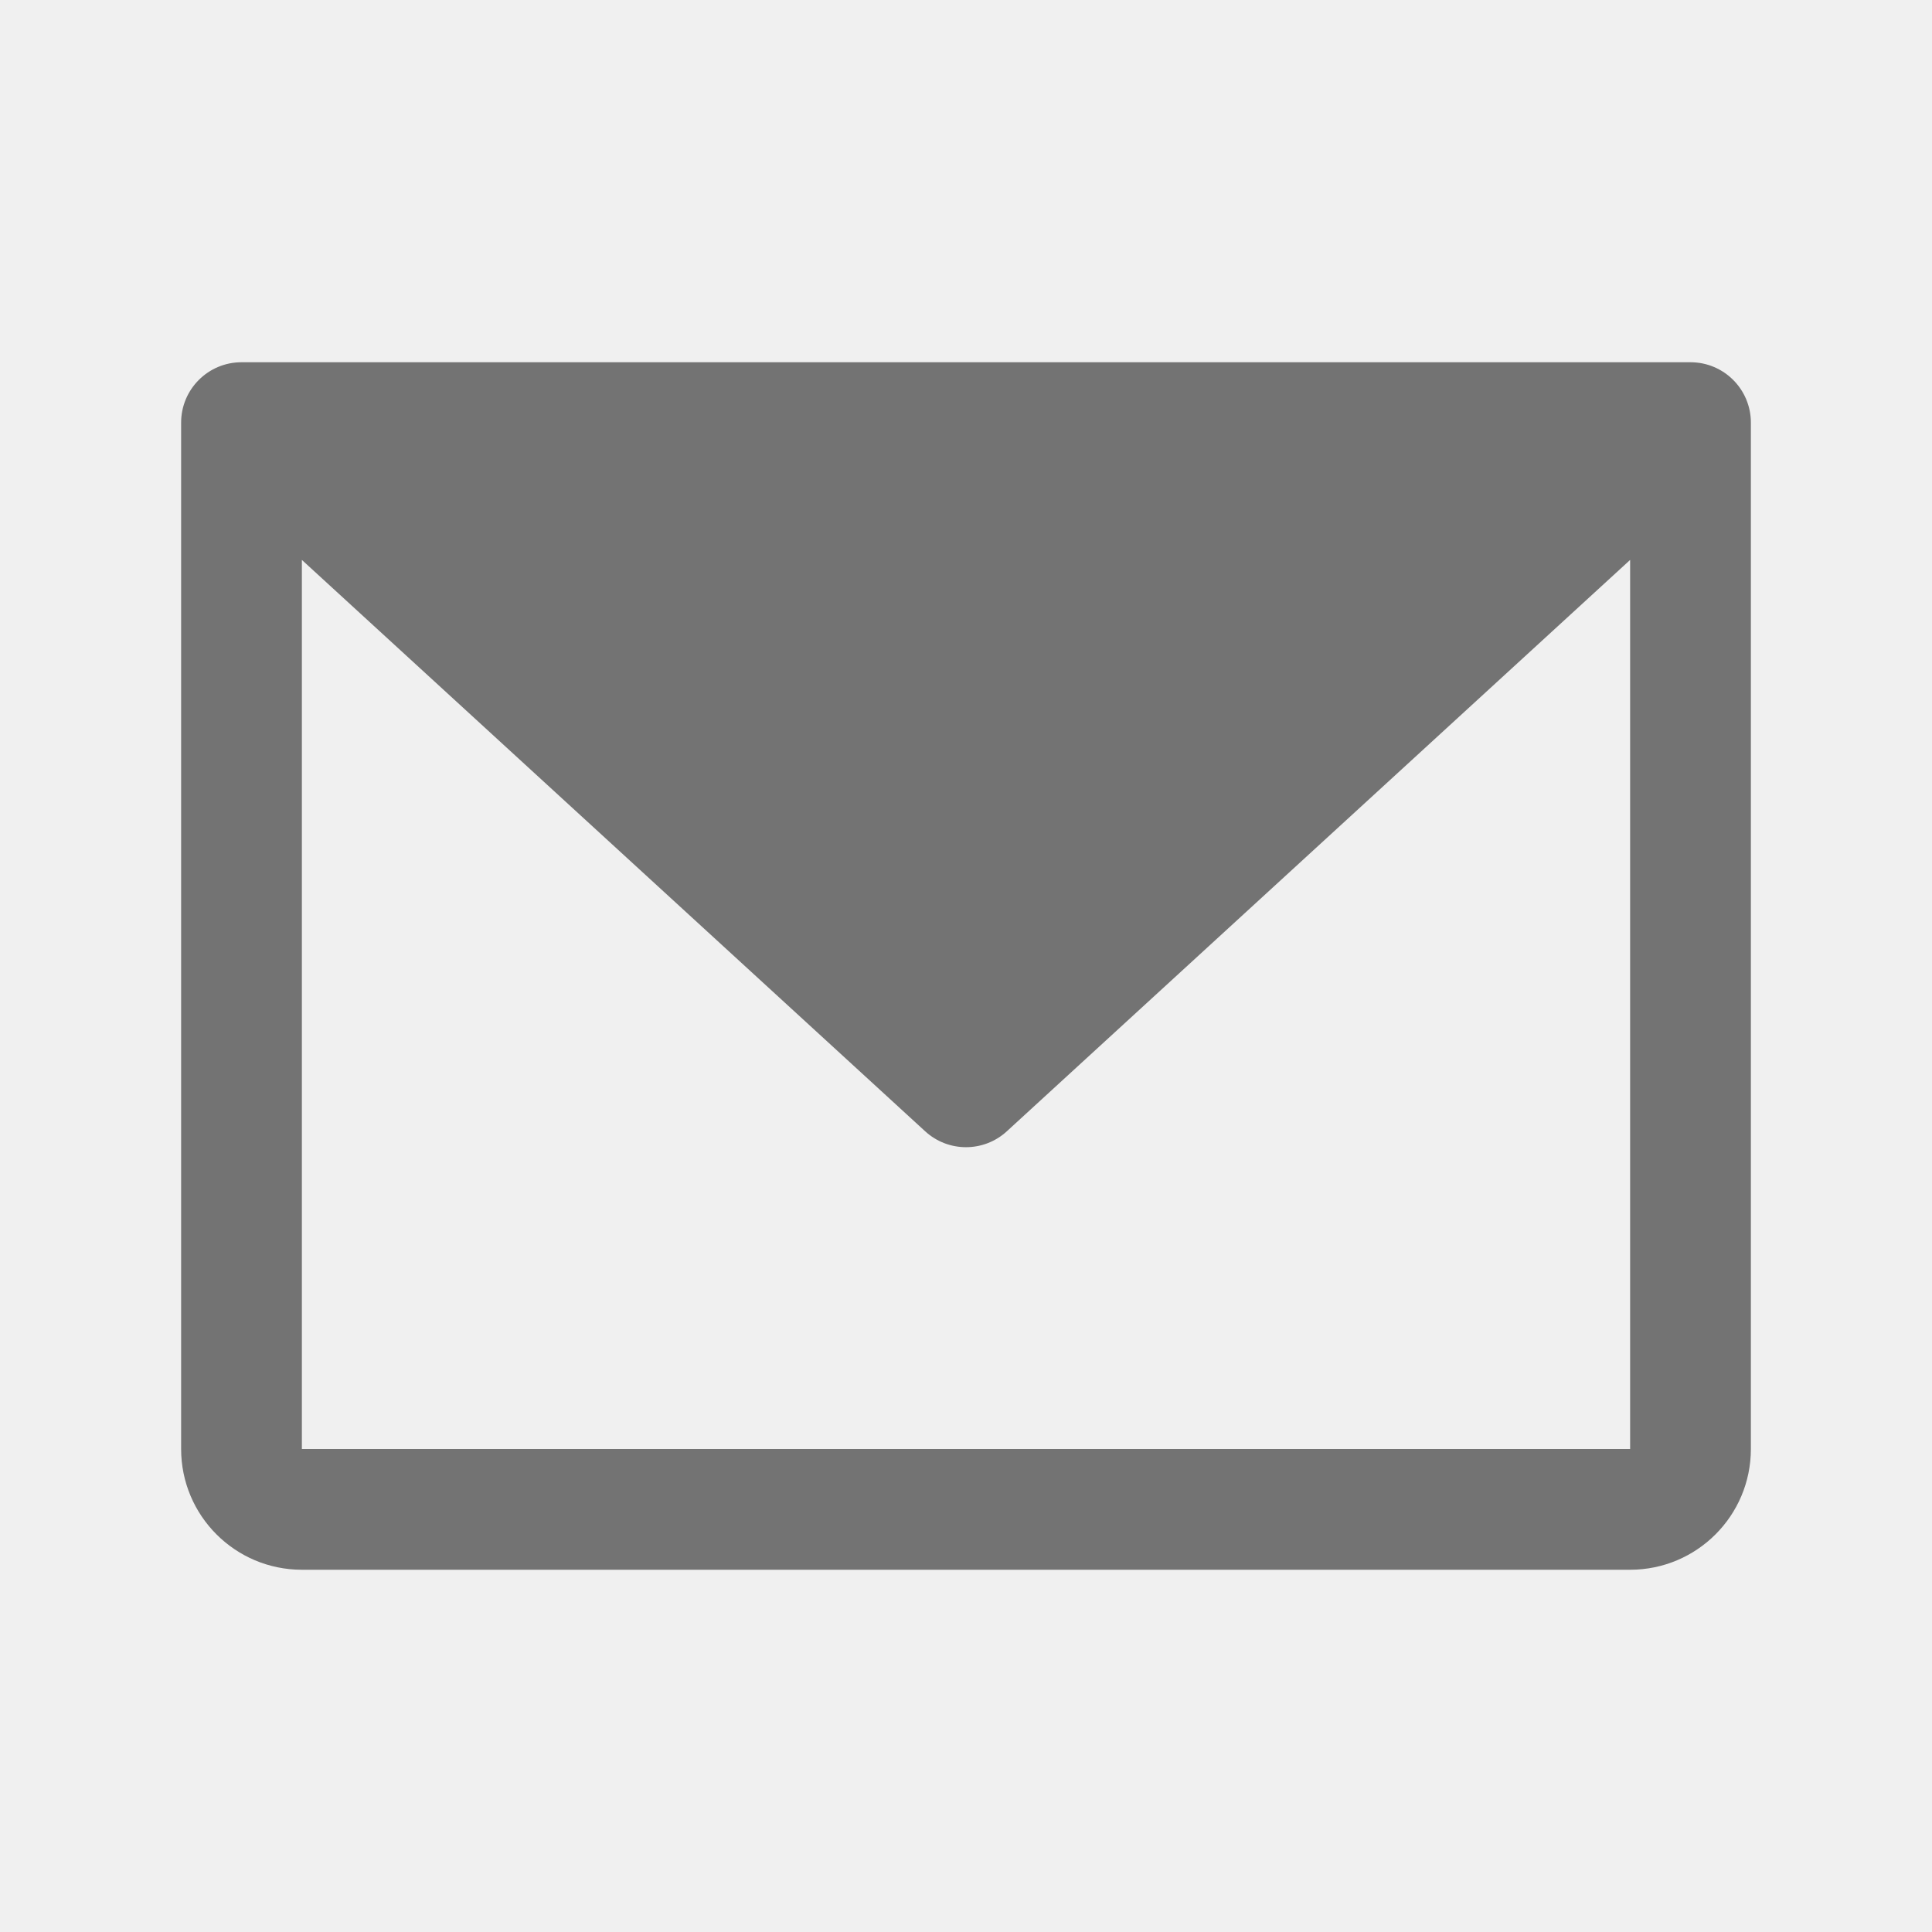
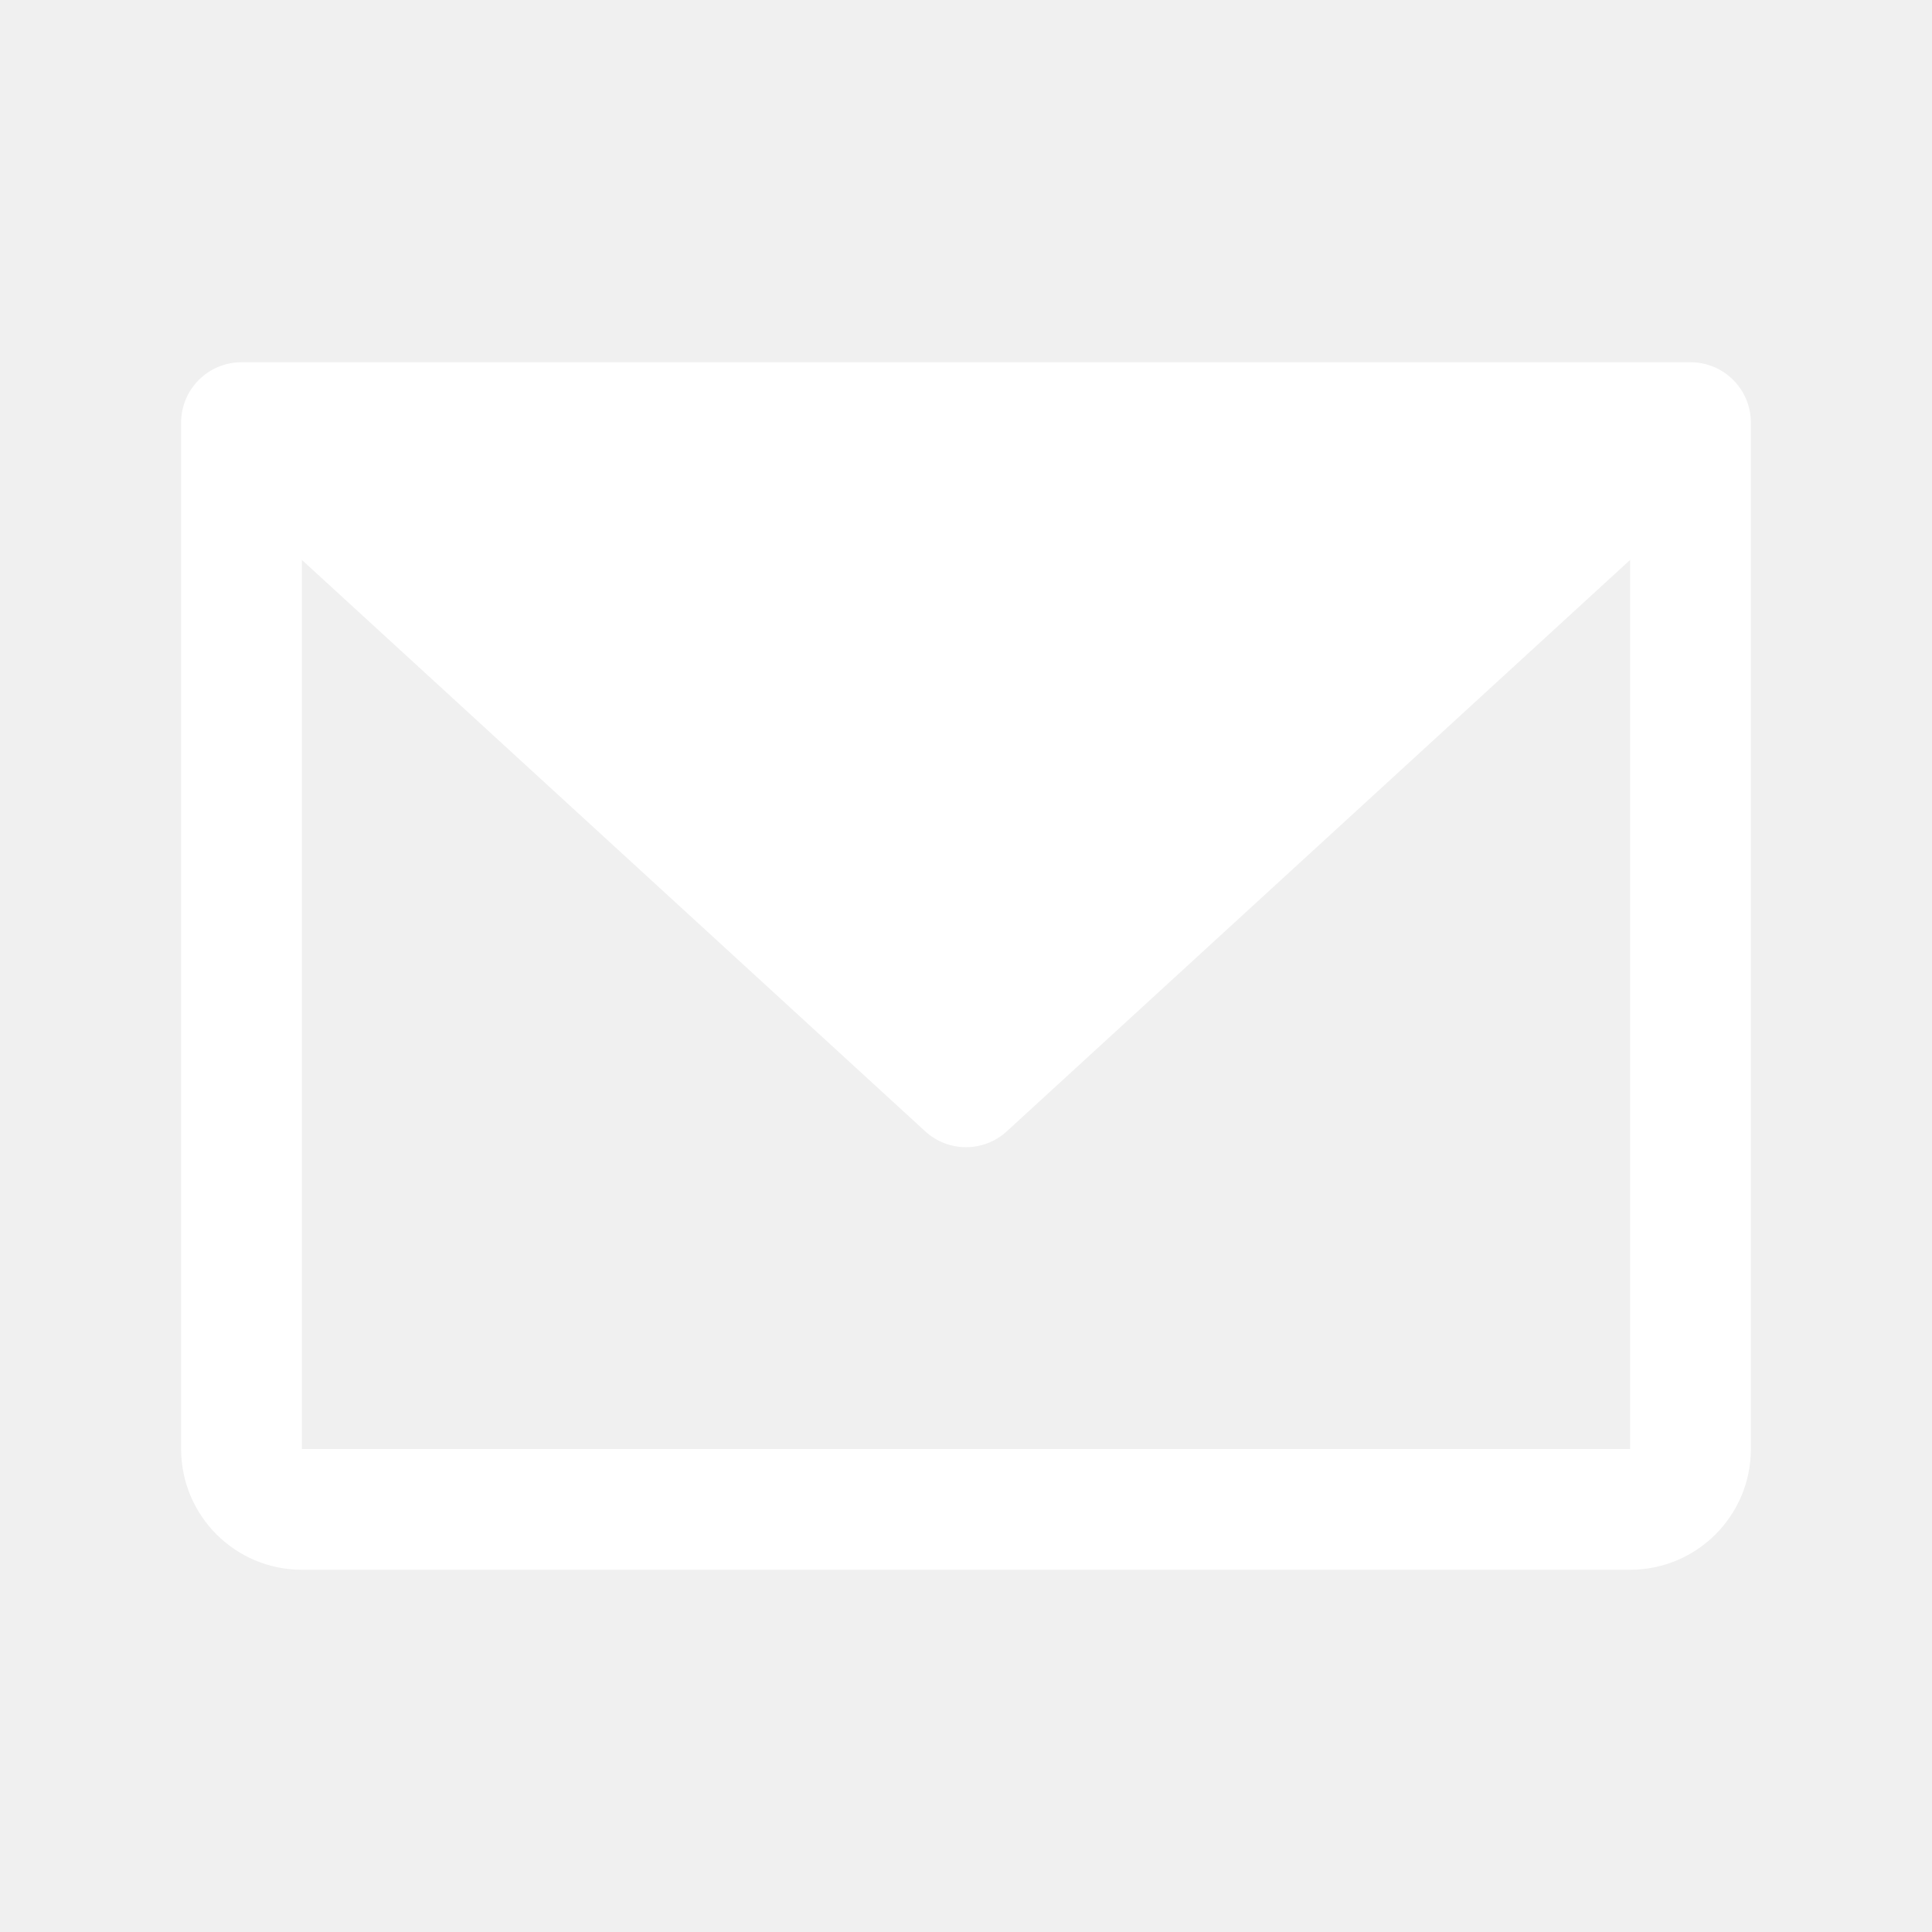
- <svg xmlns="http://www.w3.org/2000/svg" width="16" height="16" fill="none" viewBox="0 0 16 16">
-   <path fill="#737373" d="M14 3H2a.5.5 0 0 0-.5.5V12a1 1 0 0 0 1 1h11a1 1 0 0 0 1-1V3.5A.5.5 0 0 0 14 3Zm-.5 9h-11V4.637l5.162 4.732a.5.5 0 0 0 .676 0L13.5 4.637V12Z" />
+ <svg xmlns="http://www.w3.org/2000/svg" width="16" height="16" fill="white" viewBox="0 0 16 16">
+   <path className="fill-current" d="M14 3H2a.5.5 0 0 0-.5.5V12a1 1 0 0 0 1 1h11a1 1 0 0 0 1-1V3.5A.5.5 0 0 0 14 3Zm-.5 9h-11V4.637l5.162 4.732a.5.5 0 0 0 .676 0L13.5 4.637V12Z" />
</svg>
